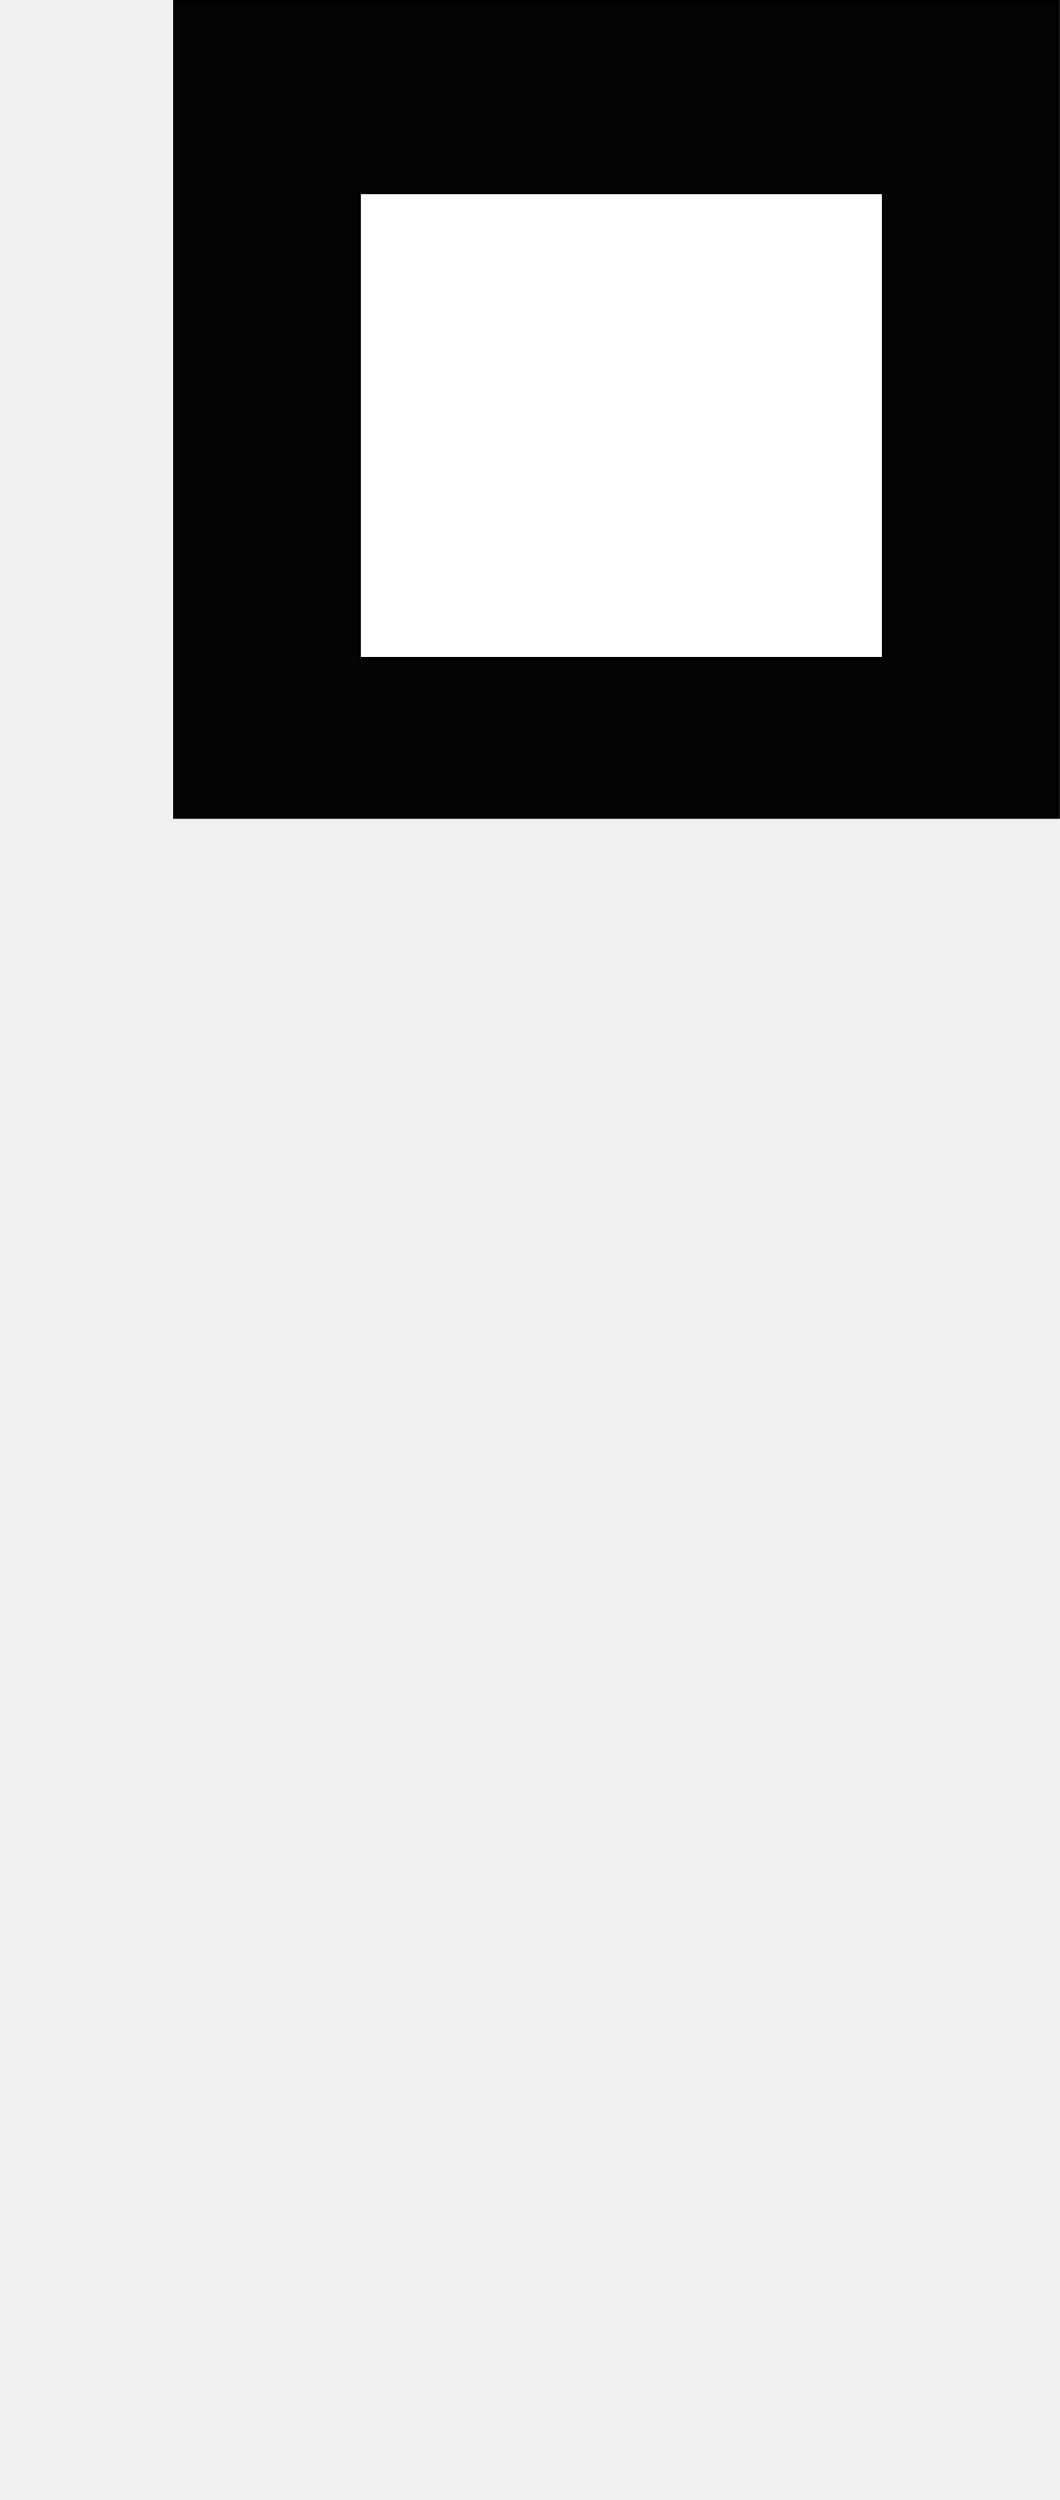
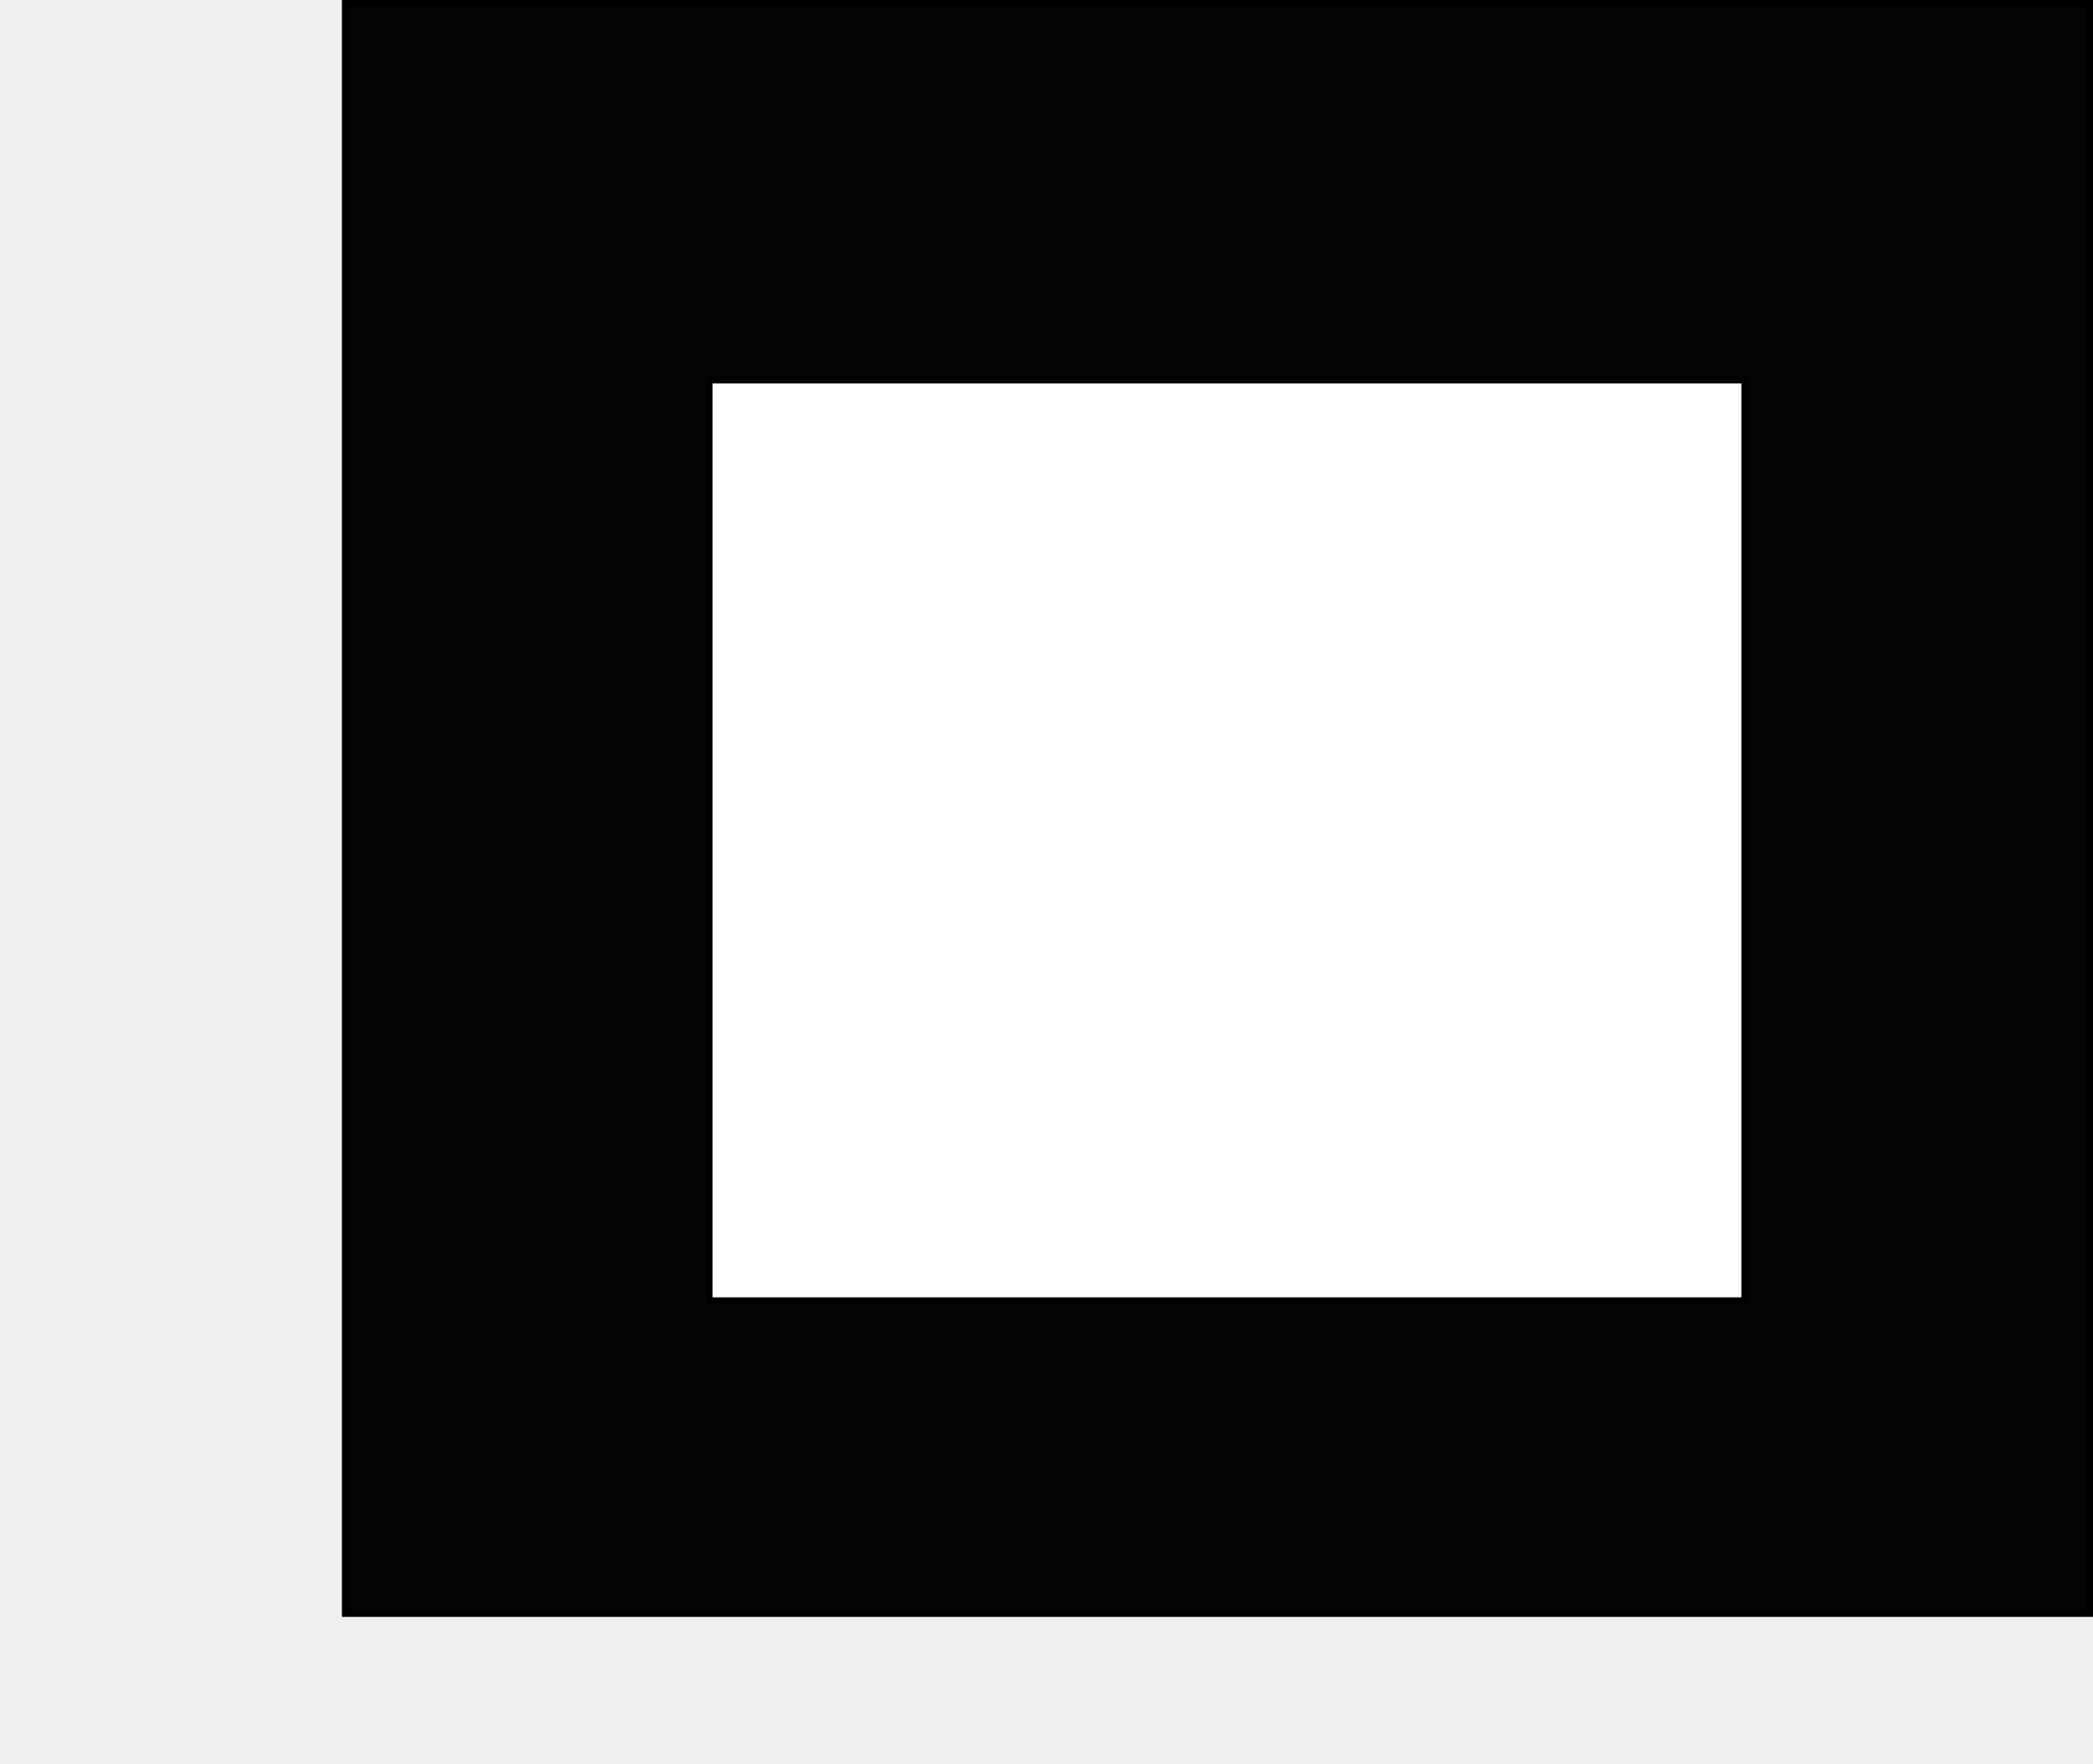
- <svg xmlns="http://www.w3.org/2000/svg" width="327.5" height="772.5">
-   <defs>
- </defs>
-   <g transform="scale(1, -1) translate(0, -772.5)">
-     <path d=" M 54 772 L 54 520 L 327 520 L 327 772 L 54 772Z" fill="#040404" fill-opacity="1" fill-rule="nonzero" stroke="#000000" stroke-opacity="1" stroke-width="1" stroke-linecap="butt" stroke-linejoin="miter" stroke-miterlimit="10" />
-     <path d=" M 111 713 L 111 569 L 273 569 L 273 713 L 111 713Z" fill="#ffffff" fill-opacity="1" fill-rule="nonzero" stroke="#000000" stroke-opacity="1" stroke-width="1" stroke-linecap="butt" stroke-linejoin="miter" stroke-miterlimit="10" />
+ <svg xmlns="http://www.w3.org/2000/svg" width="327.5" height="207pt" id="svg602">
+   <defs id="defs603" />
+   <g transform="scale(1, -1) translate(0, -772.5)" id="g604">
+     <path d=" M 54 772 L 54 520 L 327 520 L 327 772 L 54 772Z" fill="#040404" fill-opacity="1" fill-rule="nonzero" stroke="#000000" stroke-opacity="1" stroke-width="1" stroke-linecap="butt" stroke-linejoin="miter" stroke-miterlimit="10" id="path605" />
+     <path d=" M 111 713 L 111 569 L 273 569 L 273 713 L 111 713Z" fill="#ffffff" fill-opacity="1" fill-rule="nonzero" stroke="#000000" stroke-opacity="1" stroke-width="1" stroke-linecap="butt" stroke-linejoin="miter" stroke-miterlimit="10" id="path606" />
  </g>
</svg>
